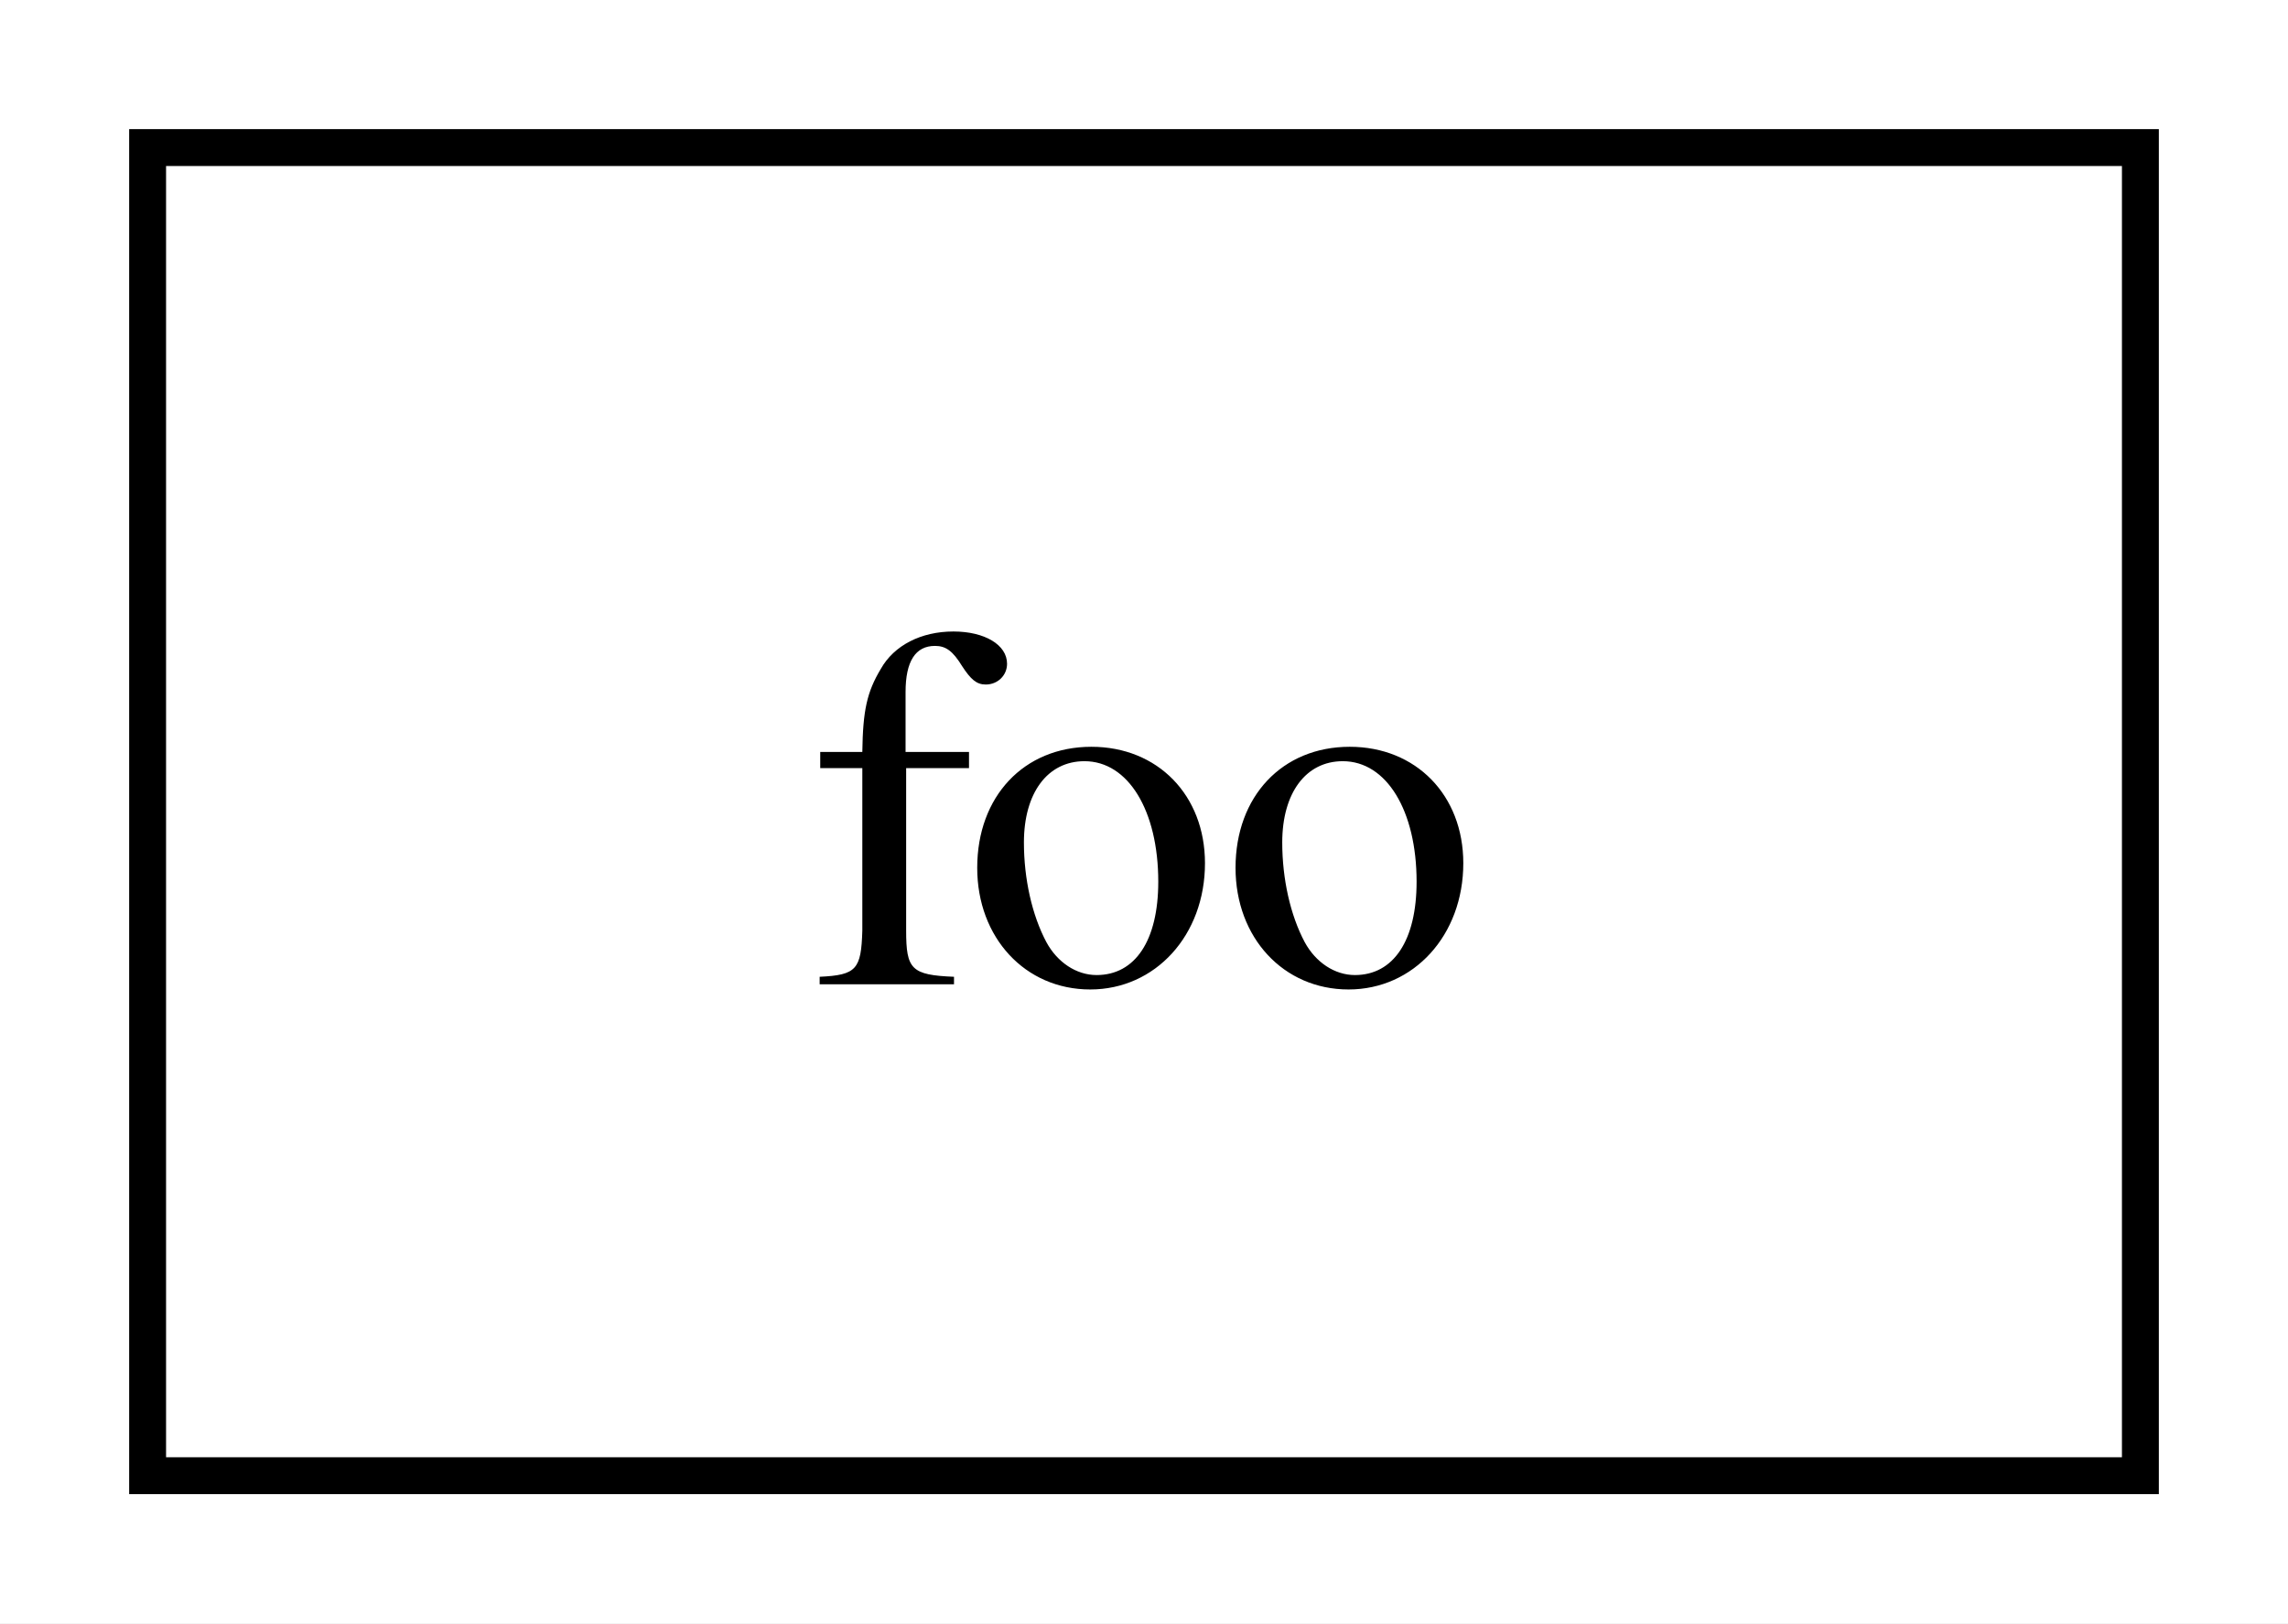
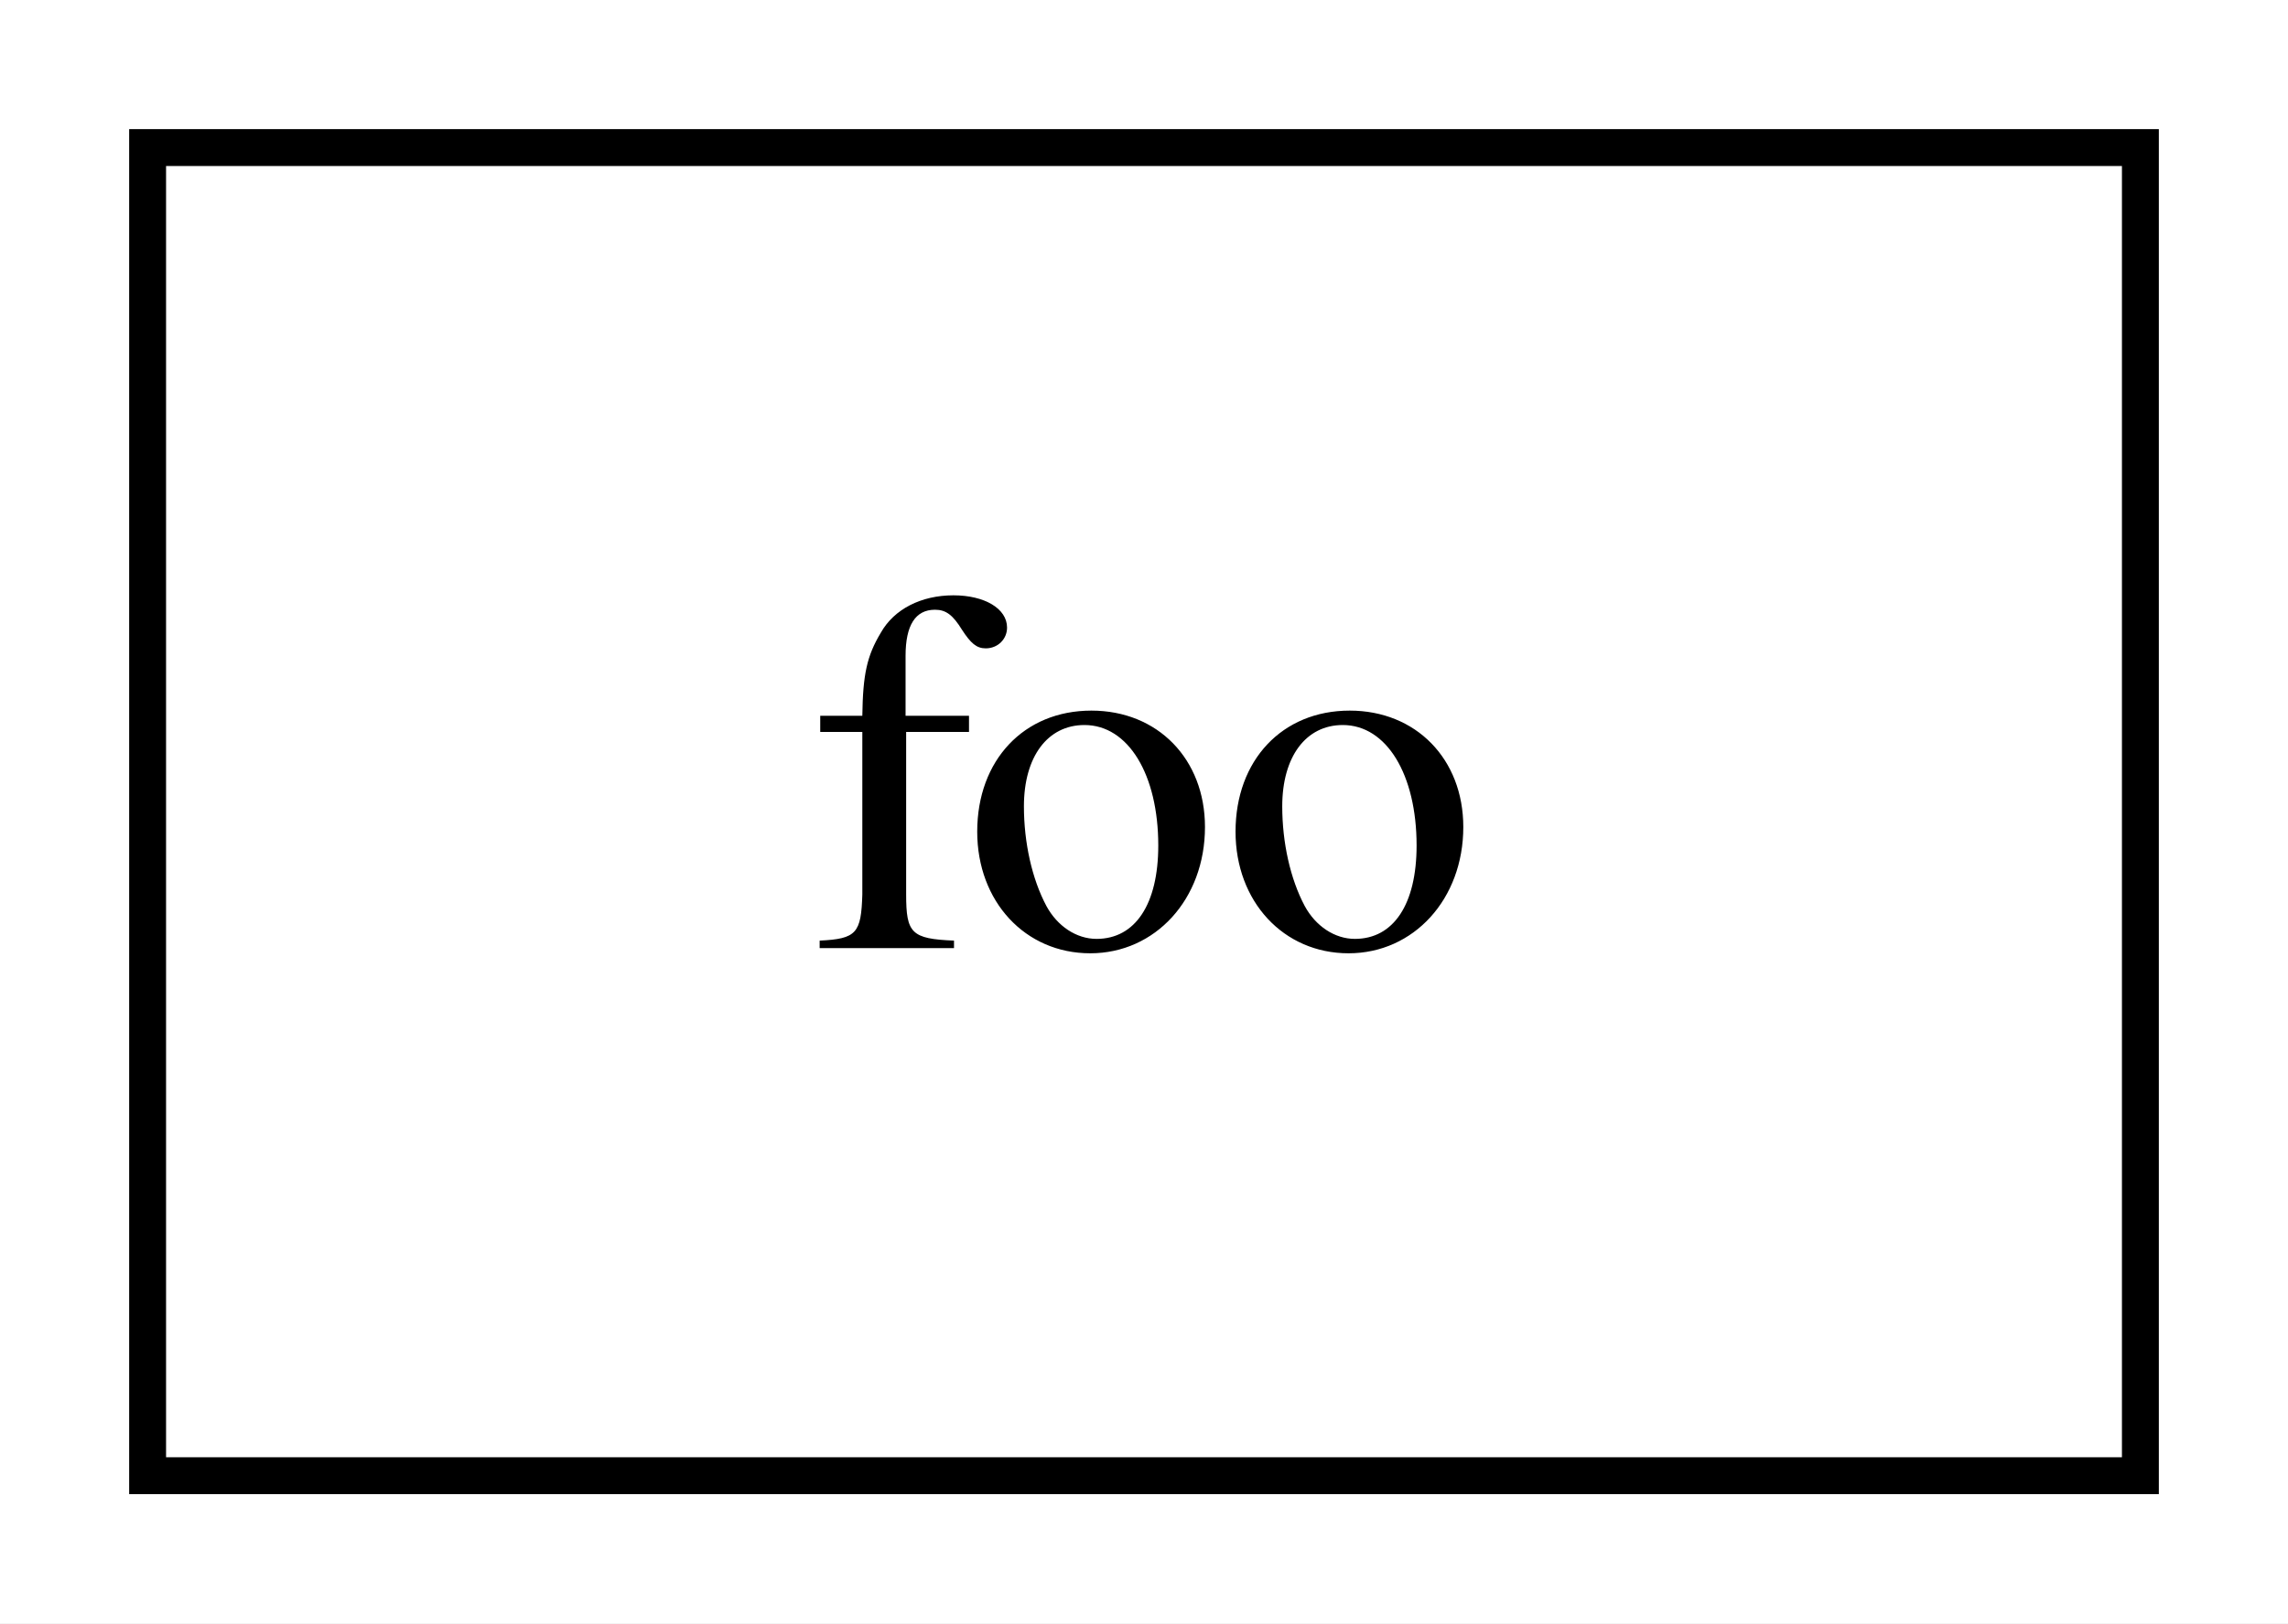
<svg xmlns="http://www.w3.org/2000/svg" width="62pt" height="44pt" viewBox="0.00 0.00 62.00 44.00">
  <g id="graph0" class="graph" transform="scale(1 1) rotate(0) translate(4 40)">
-     <polygon fill="white" stroke="none" points="-4,4 -4,-40 58,-40 58,4 -4,4" />
+     <polygon fill="white" stroke="transparent" points="-4,4 -4,-40 58,-40 58,4 -4,4" />
    <g id="node1" class="node">
      <polygon fill="none" stroke="black" points="54,-36 0,-36 0,0 54,0 54,-36" />
-       <text text-anchor="middle" x="27" y="-13.32" font-family="Times,serif" font-size="14.00">foo</text>
+       <text text-anchor="middle" x="27" y="-14.3" font-family="Times,serif" font-size="14.00">foo</text>
    </g>
  </g>
</svg>
